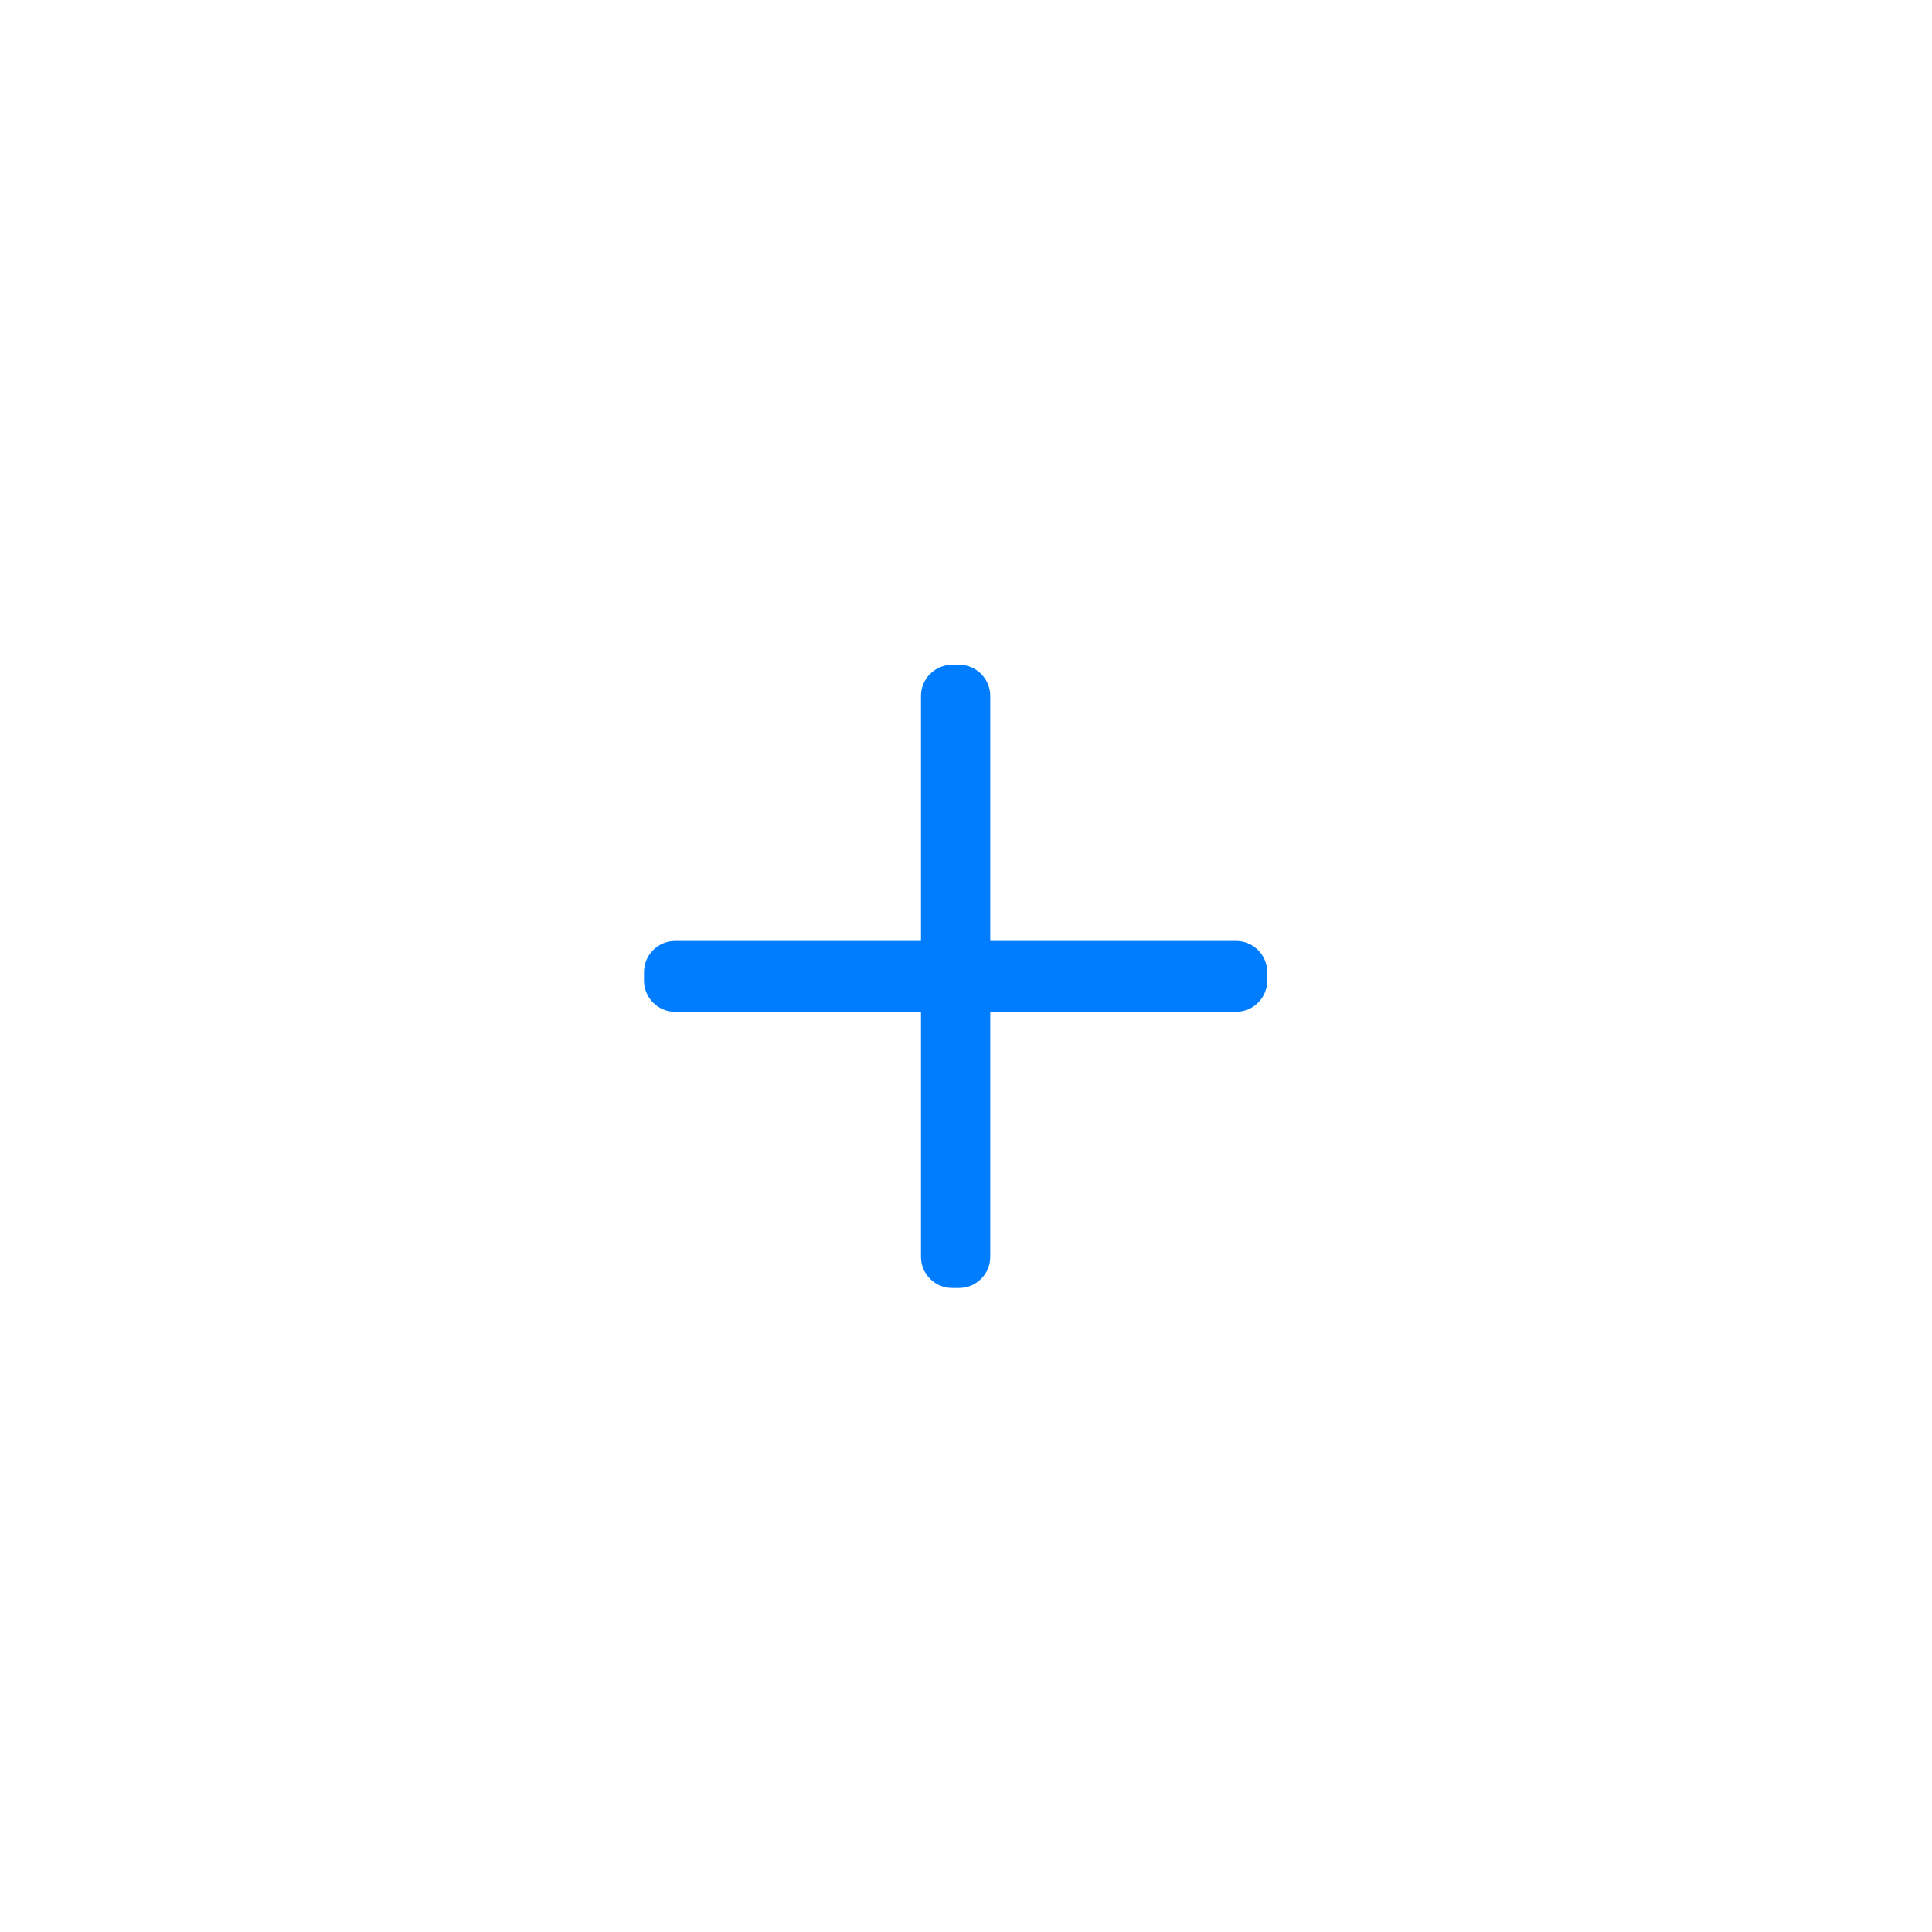
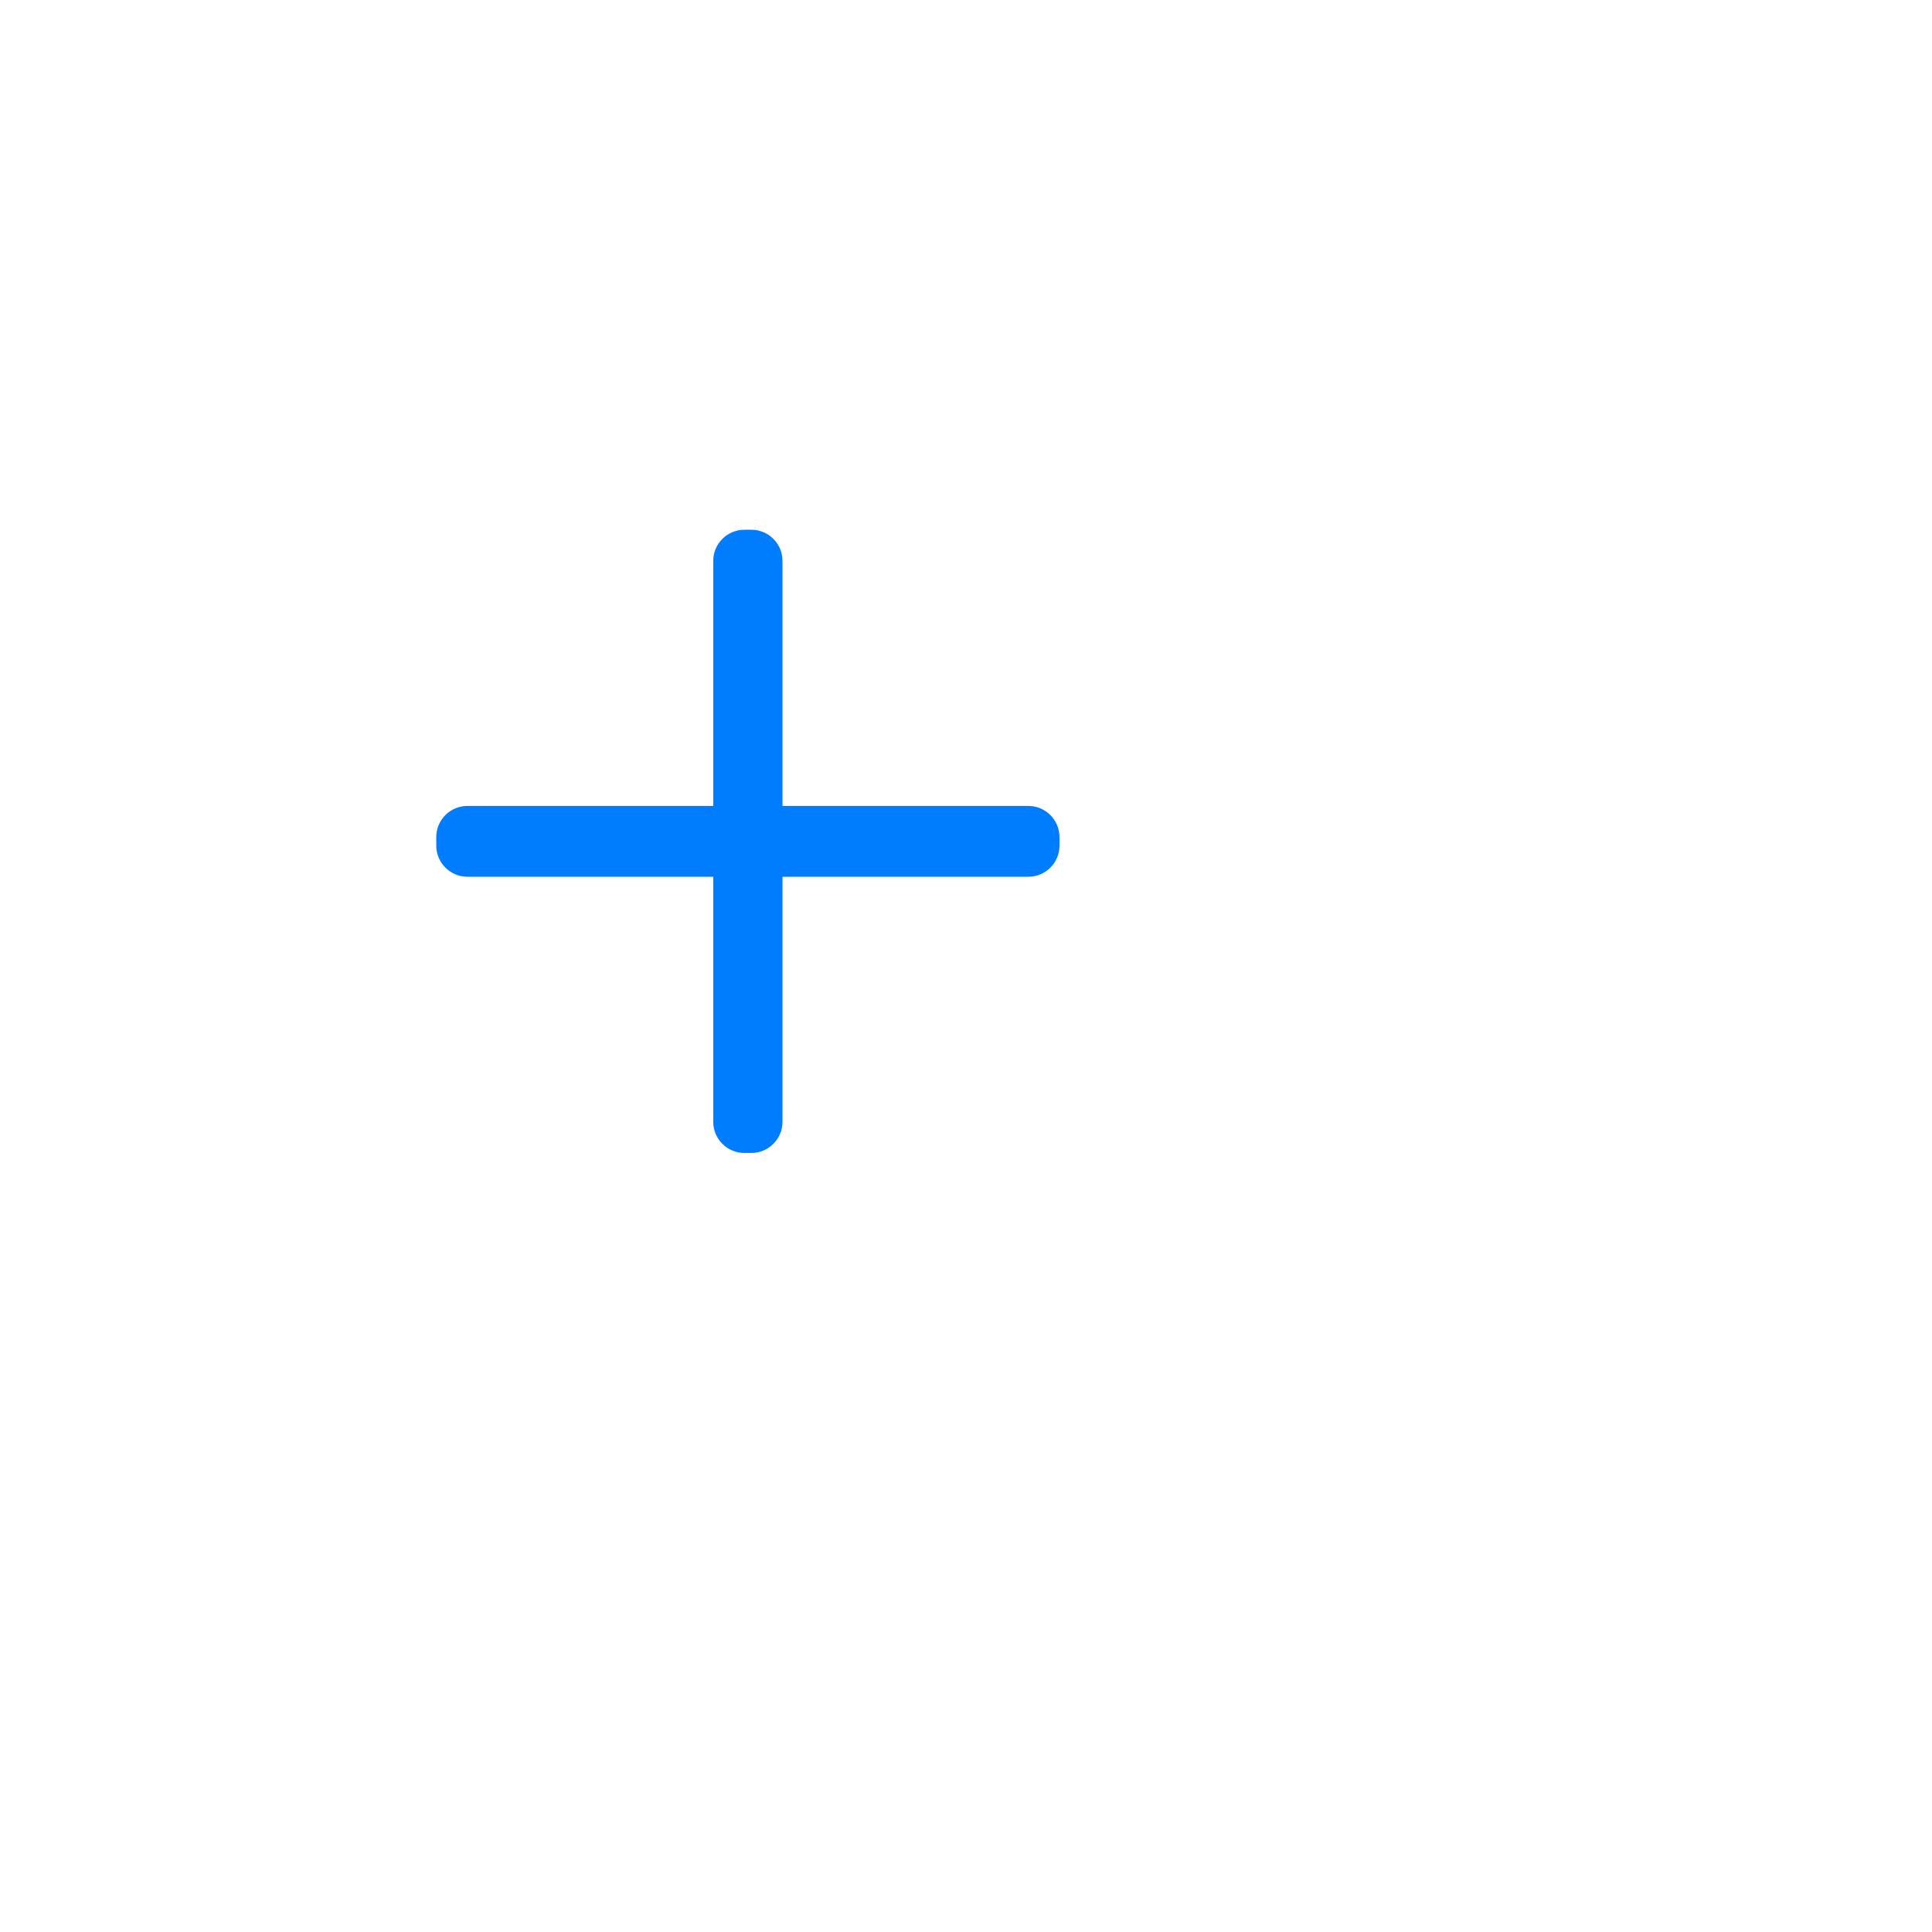
- <svg xmlns="http://www.w3.org/2000/svg" width="93px" height="93px" viewBox="0 0 93 93" version="1.1">
+ <svg xmlns="http://www.w3.org/2000/svg" width="70px" height="70px" viewBox="0 0 93 70" version="1.1">
  <g id="calculator" stroke="none" stroke-width="1" fill="none" fill-rule="evenodd">
    <g id="分布式计算器_A端_计算器首页" transform="translate(-355, -618)">
      <g id="ic_cal_plus" transform="translate(355, 618)">
-         <rect id="矩形备份-21" fill-opacity="1" x="0" y="0" width="93" height="93" rx="21" />
+         <rect id="矩形备份-21" fill-opacity="1" x="0" y="0" width="70px" height="70px" rx="21" />
        <g id="编组-5" transform="translate(31, 32)">
-           <rect id="矩形复制" x="0" y="13.295" width="30" height="3.409" rx="1.5" fill="#007DFF" />
-           <path d="M1.5,13.333 L28.5,13.333 C29.328,13.333 30,14.005 30,14.833 L30,15.167 C30,15.995 29.328,16.667 28.5,16.667 L1.5,16.667 C0.672,16.667 7.67068418e-14,15.995 7.63833441e-14,15.167 L7.63833441e-14,14.833 C7.65039356e-14,14.005 0.672,13.333 1.5,13.333 Z" id="矩形复制" transform="translate(15, 15) rotate(90) translate(-15, -15) " fill="#007DFF" />
+           <rect id="矩形复制" x="0" y="13.295" width="30" height="3.409" rx="1.5" transform="translate(-10, -18)" fill="#007DFF" />
+           <path d="M1.5,13.333 L28.5,13.333 C29.328,13.333 30,14.005 30,14.833 L30,15.167 C30,15.995 29.328,16.667 28.5,16.667 L1.5,16.667 C0.672,16.667 7.67068418e-14,15.995 7.63833441e-14,15.167 L7.63833441e-14,14.833 C7.65039356e-14,14.005 0.672,13.333 1.5,13.333 Z" id="矩形复制" transform="rotate(90) translate(-18, -20)" fill="#007DFF" />
        </g>
      </g>
    </g>
  </g>
</svg>
